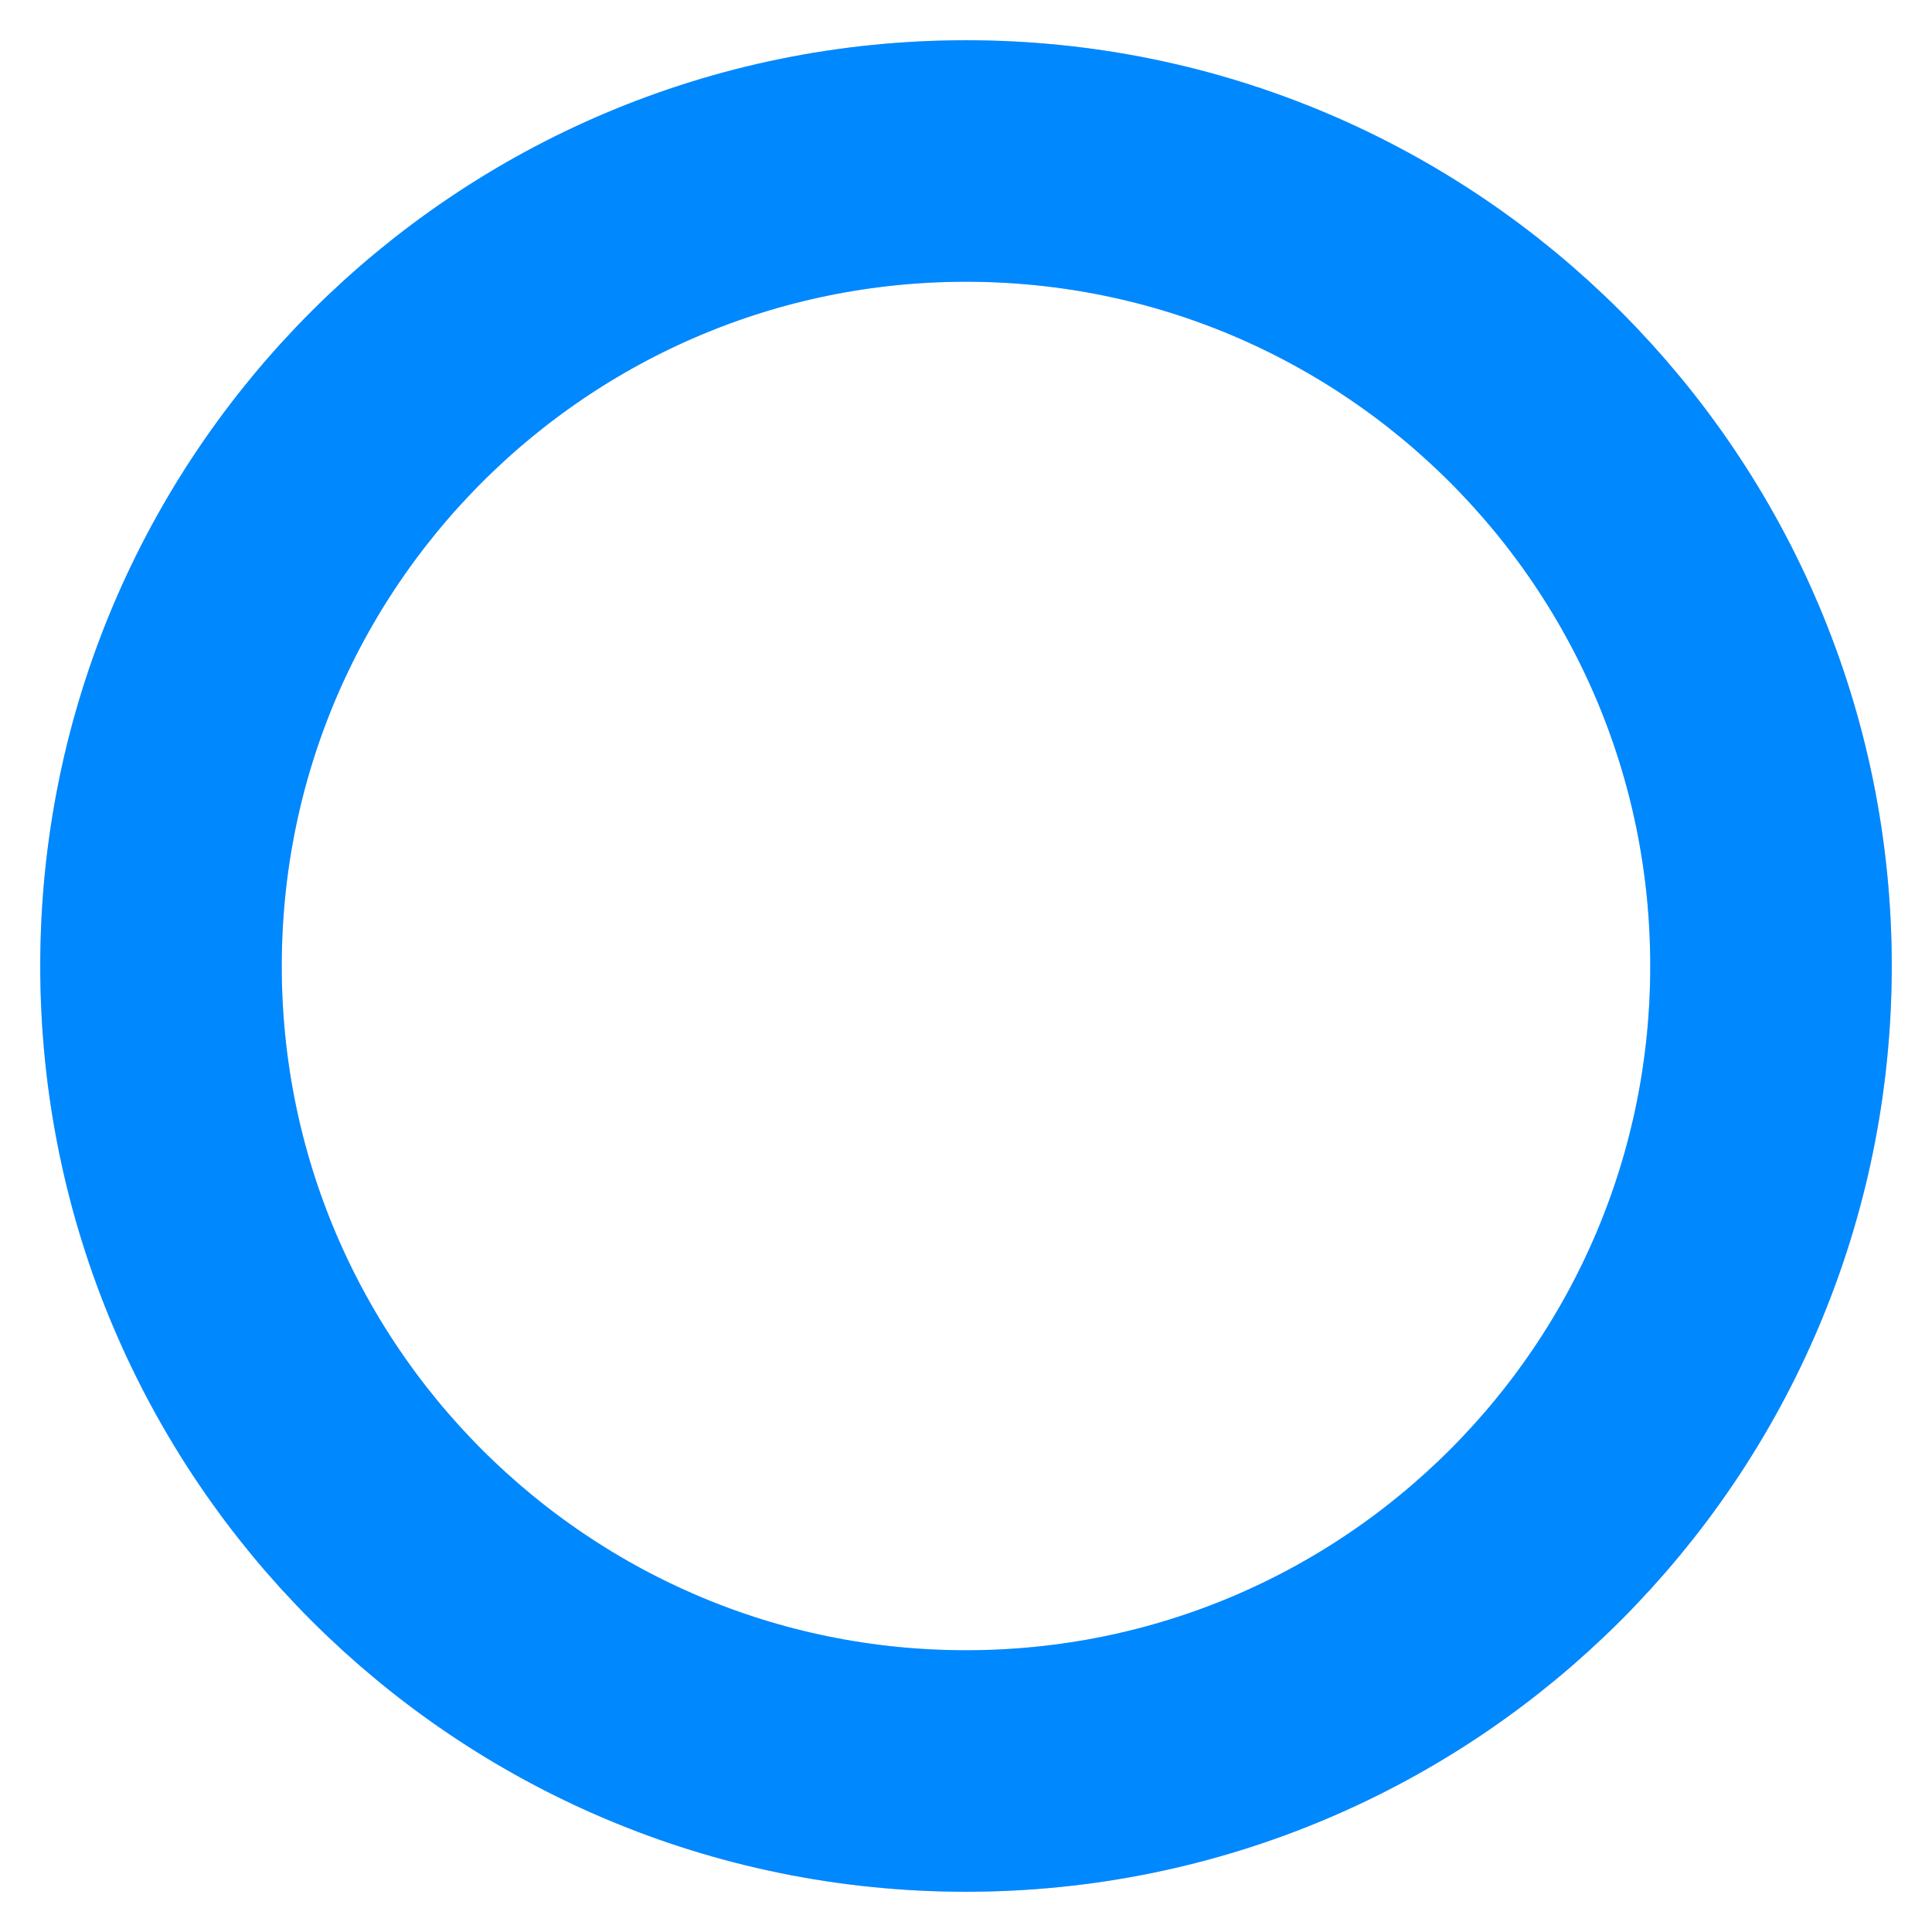
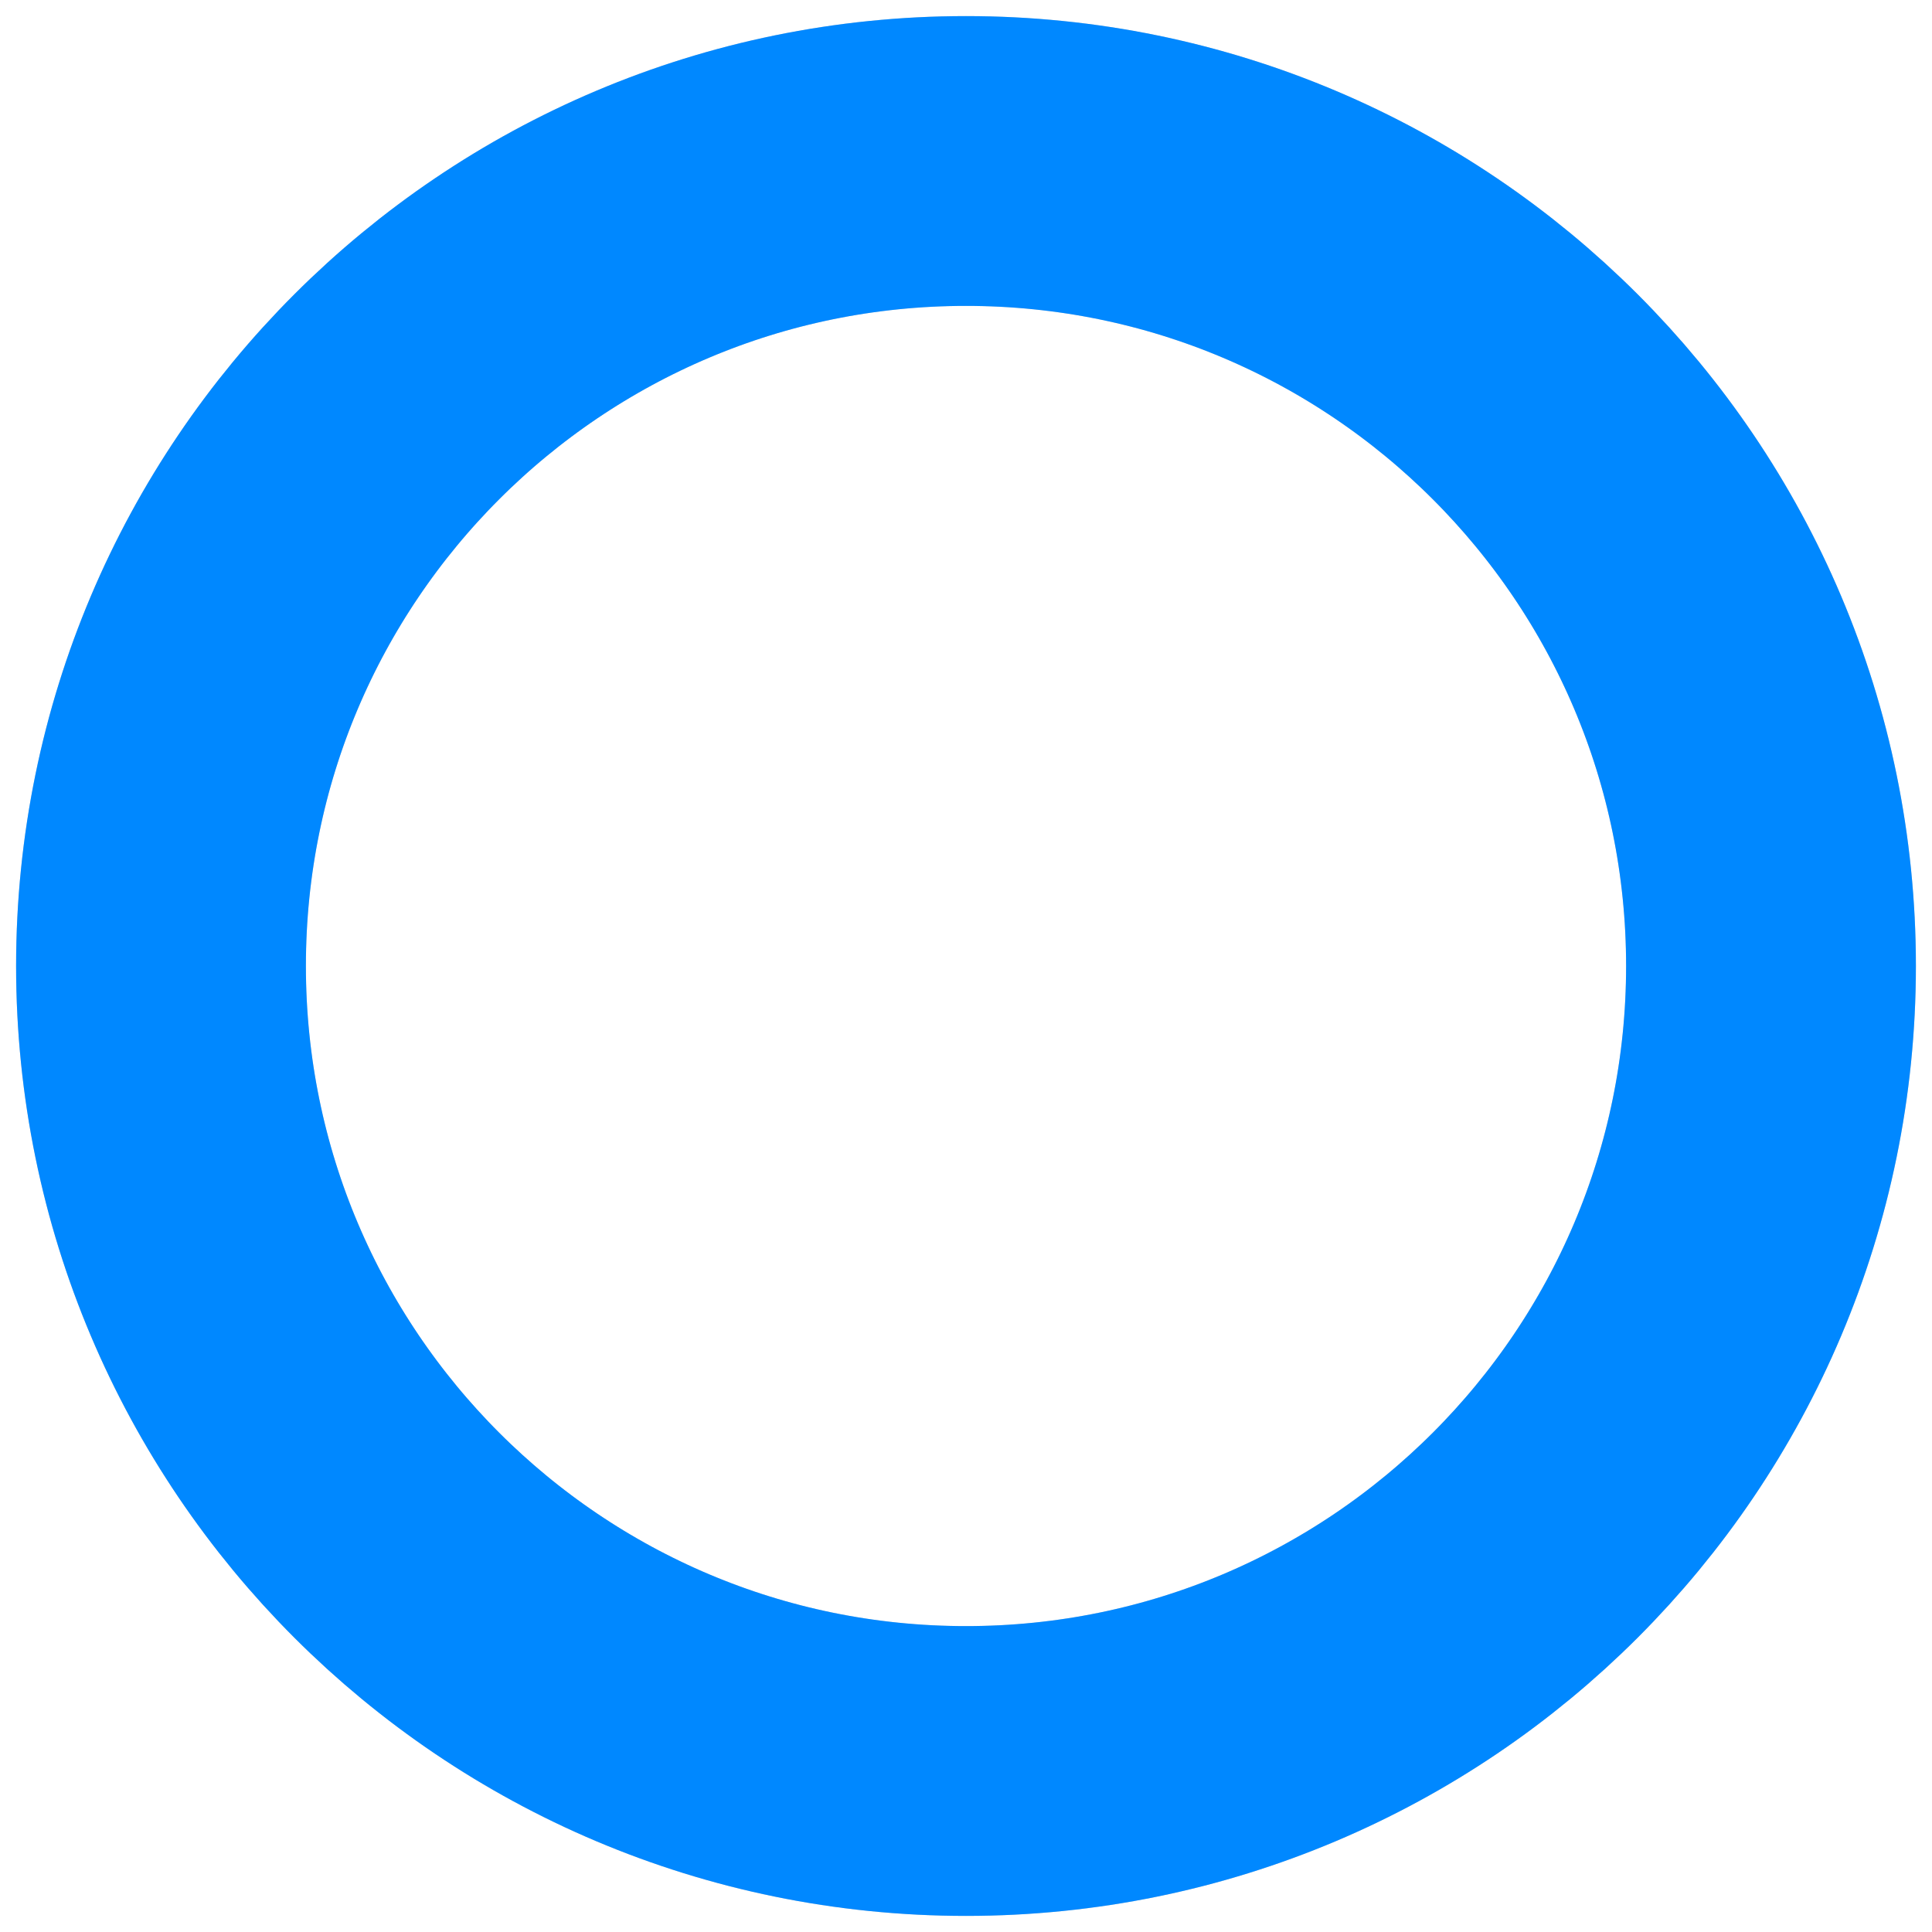
<svg xmlns="http://www.w3.org/2000/svg" width="24" height="24" stroke="#000" viewBox="0 0 24 24">
  <style>
    .spinner_V8m1 {
      transform-origin: center;
      animation: spinner_zKoa 1s linear infinite
    }

    .spinner_V8m1 circle {
      stroke-linecap: round;
      animation: spinner_YpZS 2s ease-in-out infinite
    }

    @keyframes spinner_zKoa {
      100% {
        transform: rotate(360deg)
      }
    }

    @keyframes spinner_YpZS {
      0% {
        stroke-dasharray: 10 80;
        stroke-dashoffset: 10
      }

      60% {
        stroke-dasharray: 40 80;
        stroke-dashoffset: -20
      }

      

      100% {
        stroke-dasharray: 10 80;
        stroke-dashoffset: -62
      }
    }
  </style>
-   <circle cx="12" cy="12" r="10" fill="none" stroke="#888" stroke-width="3" opacity=".4" />
+   <circle cx="12" cy="12" r="10" fill="none" stroke="#888" stroke-width="3.6" opacity=".4" />
  <g class="spinner_V8m1">
-     <circle cx="12" cy="12" r="10" fill="none" stroke="#08f" stroke-width="3" />
+     <circle cx="12" cy="12" r="10" fill="none" stroke="#08f" stroke-width="3.6" />
  </g>
</svg>
